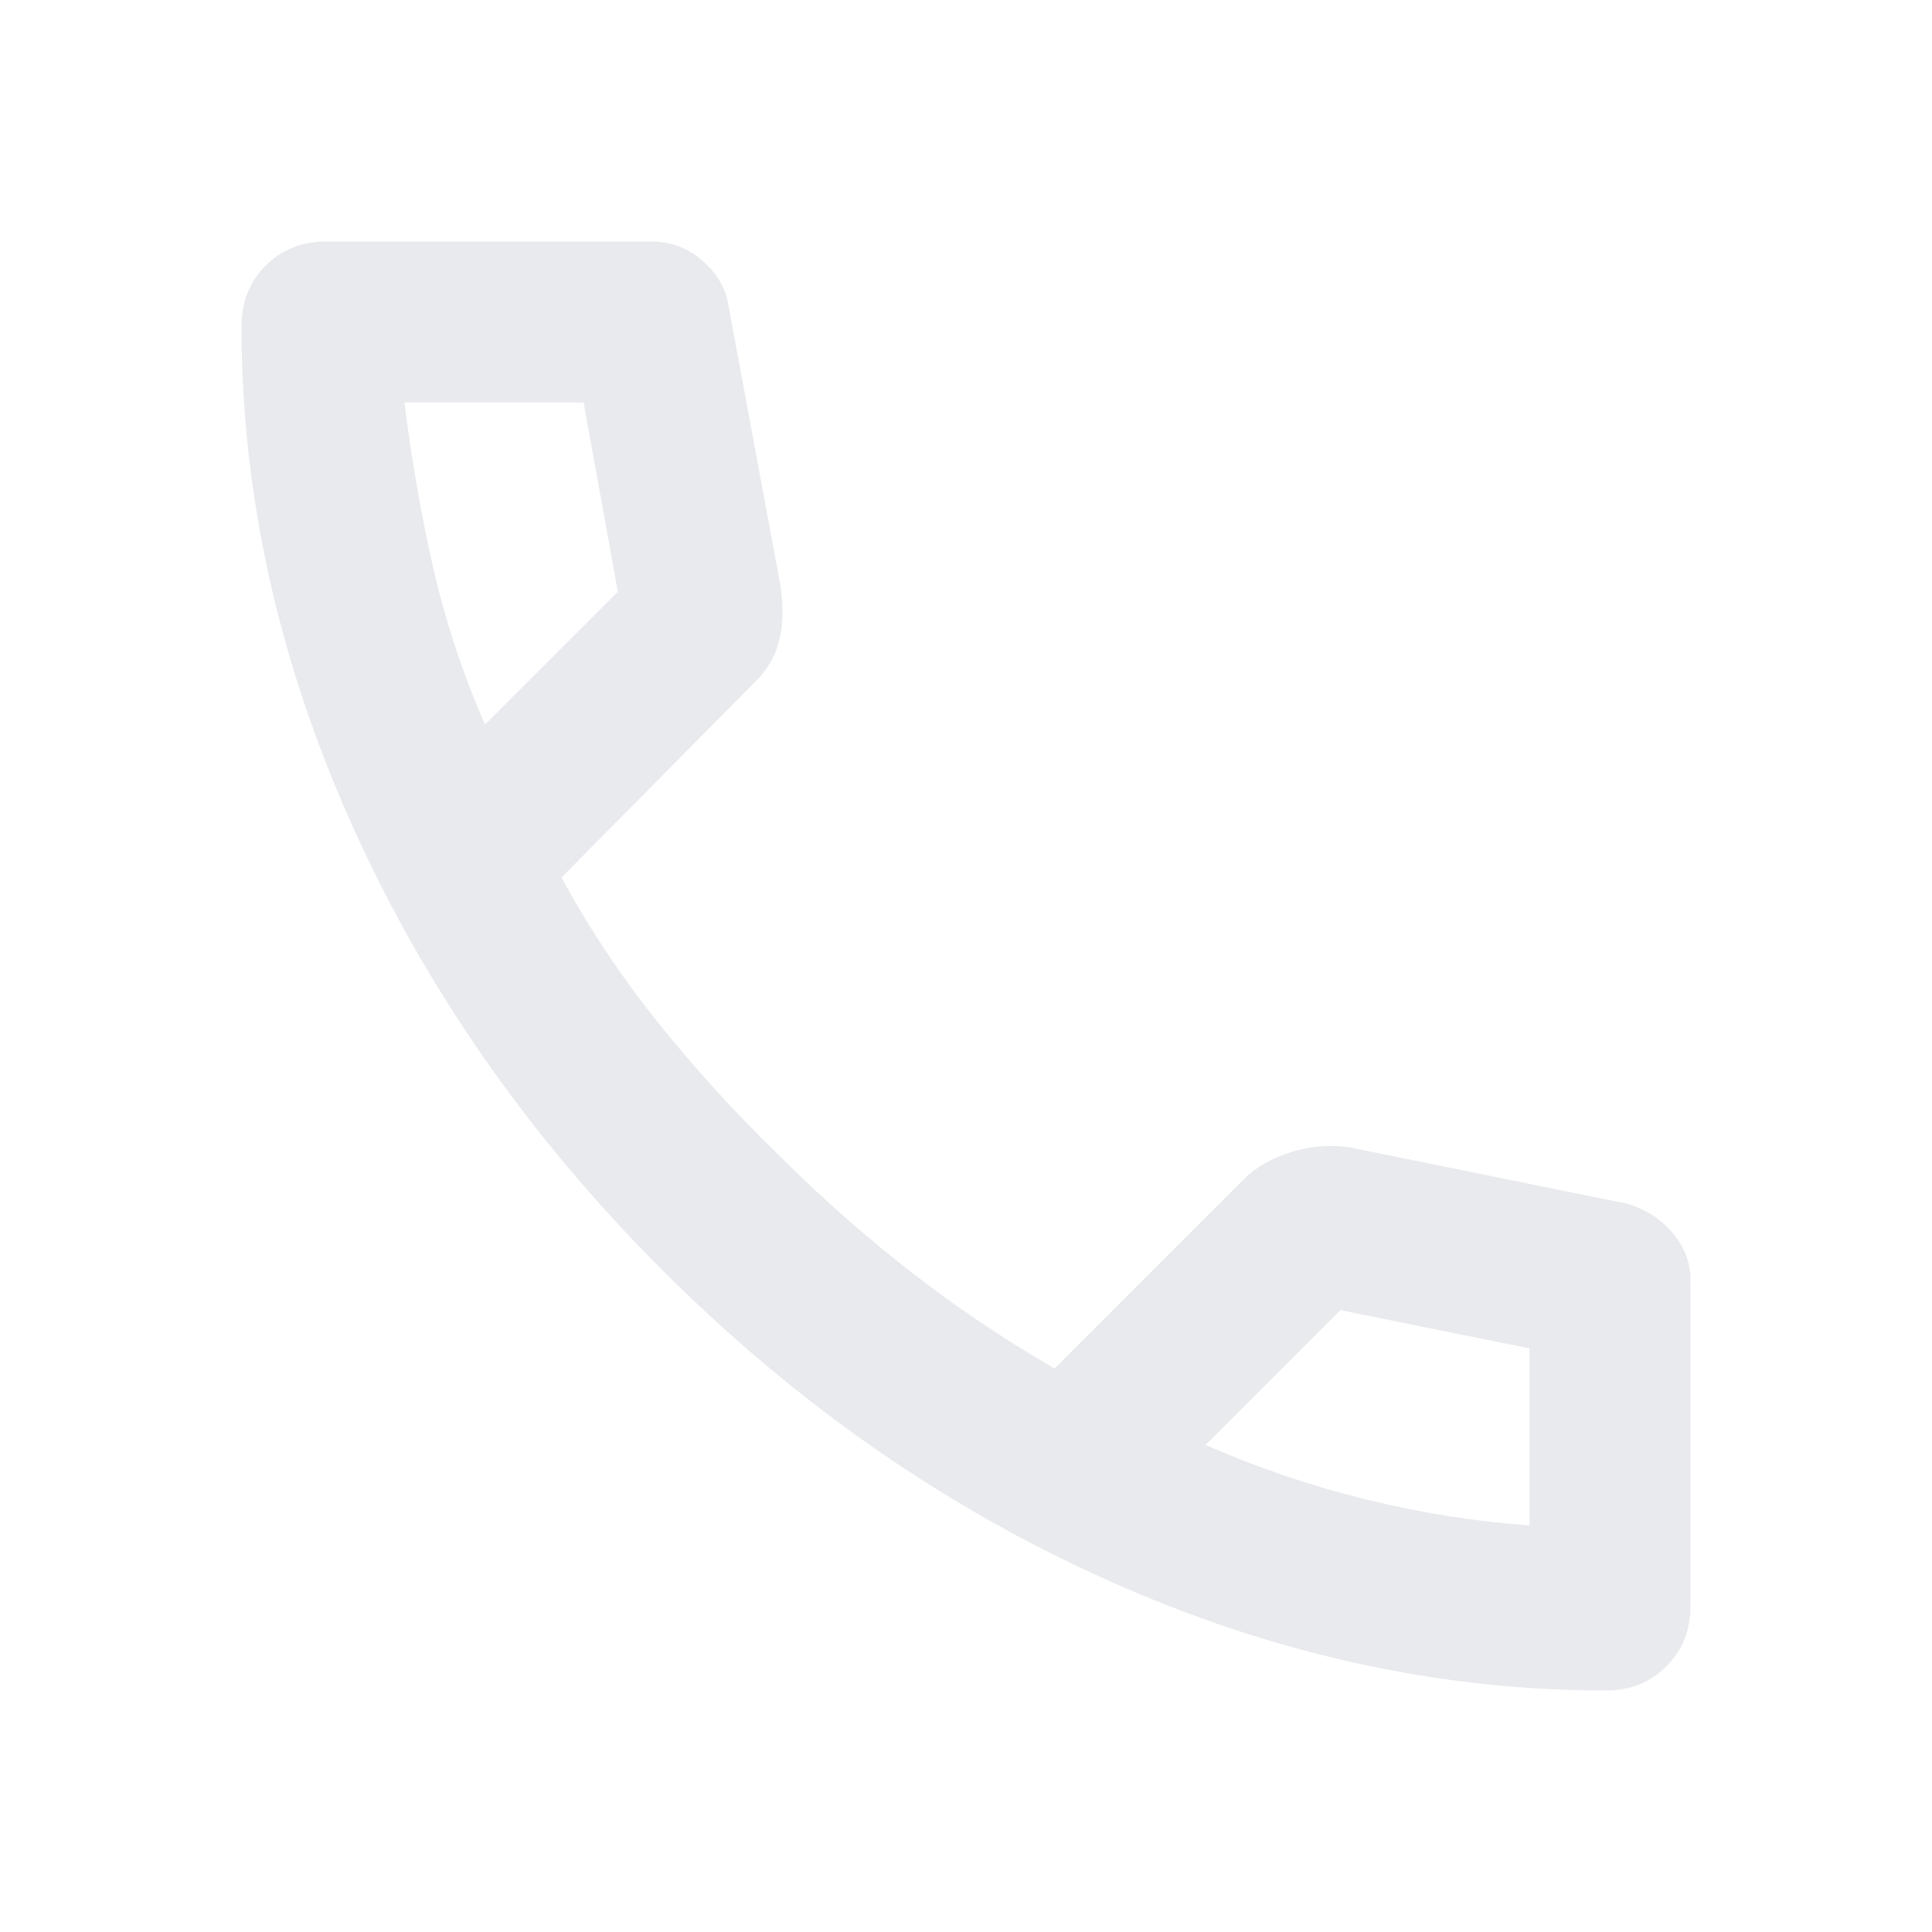
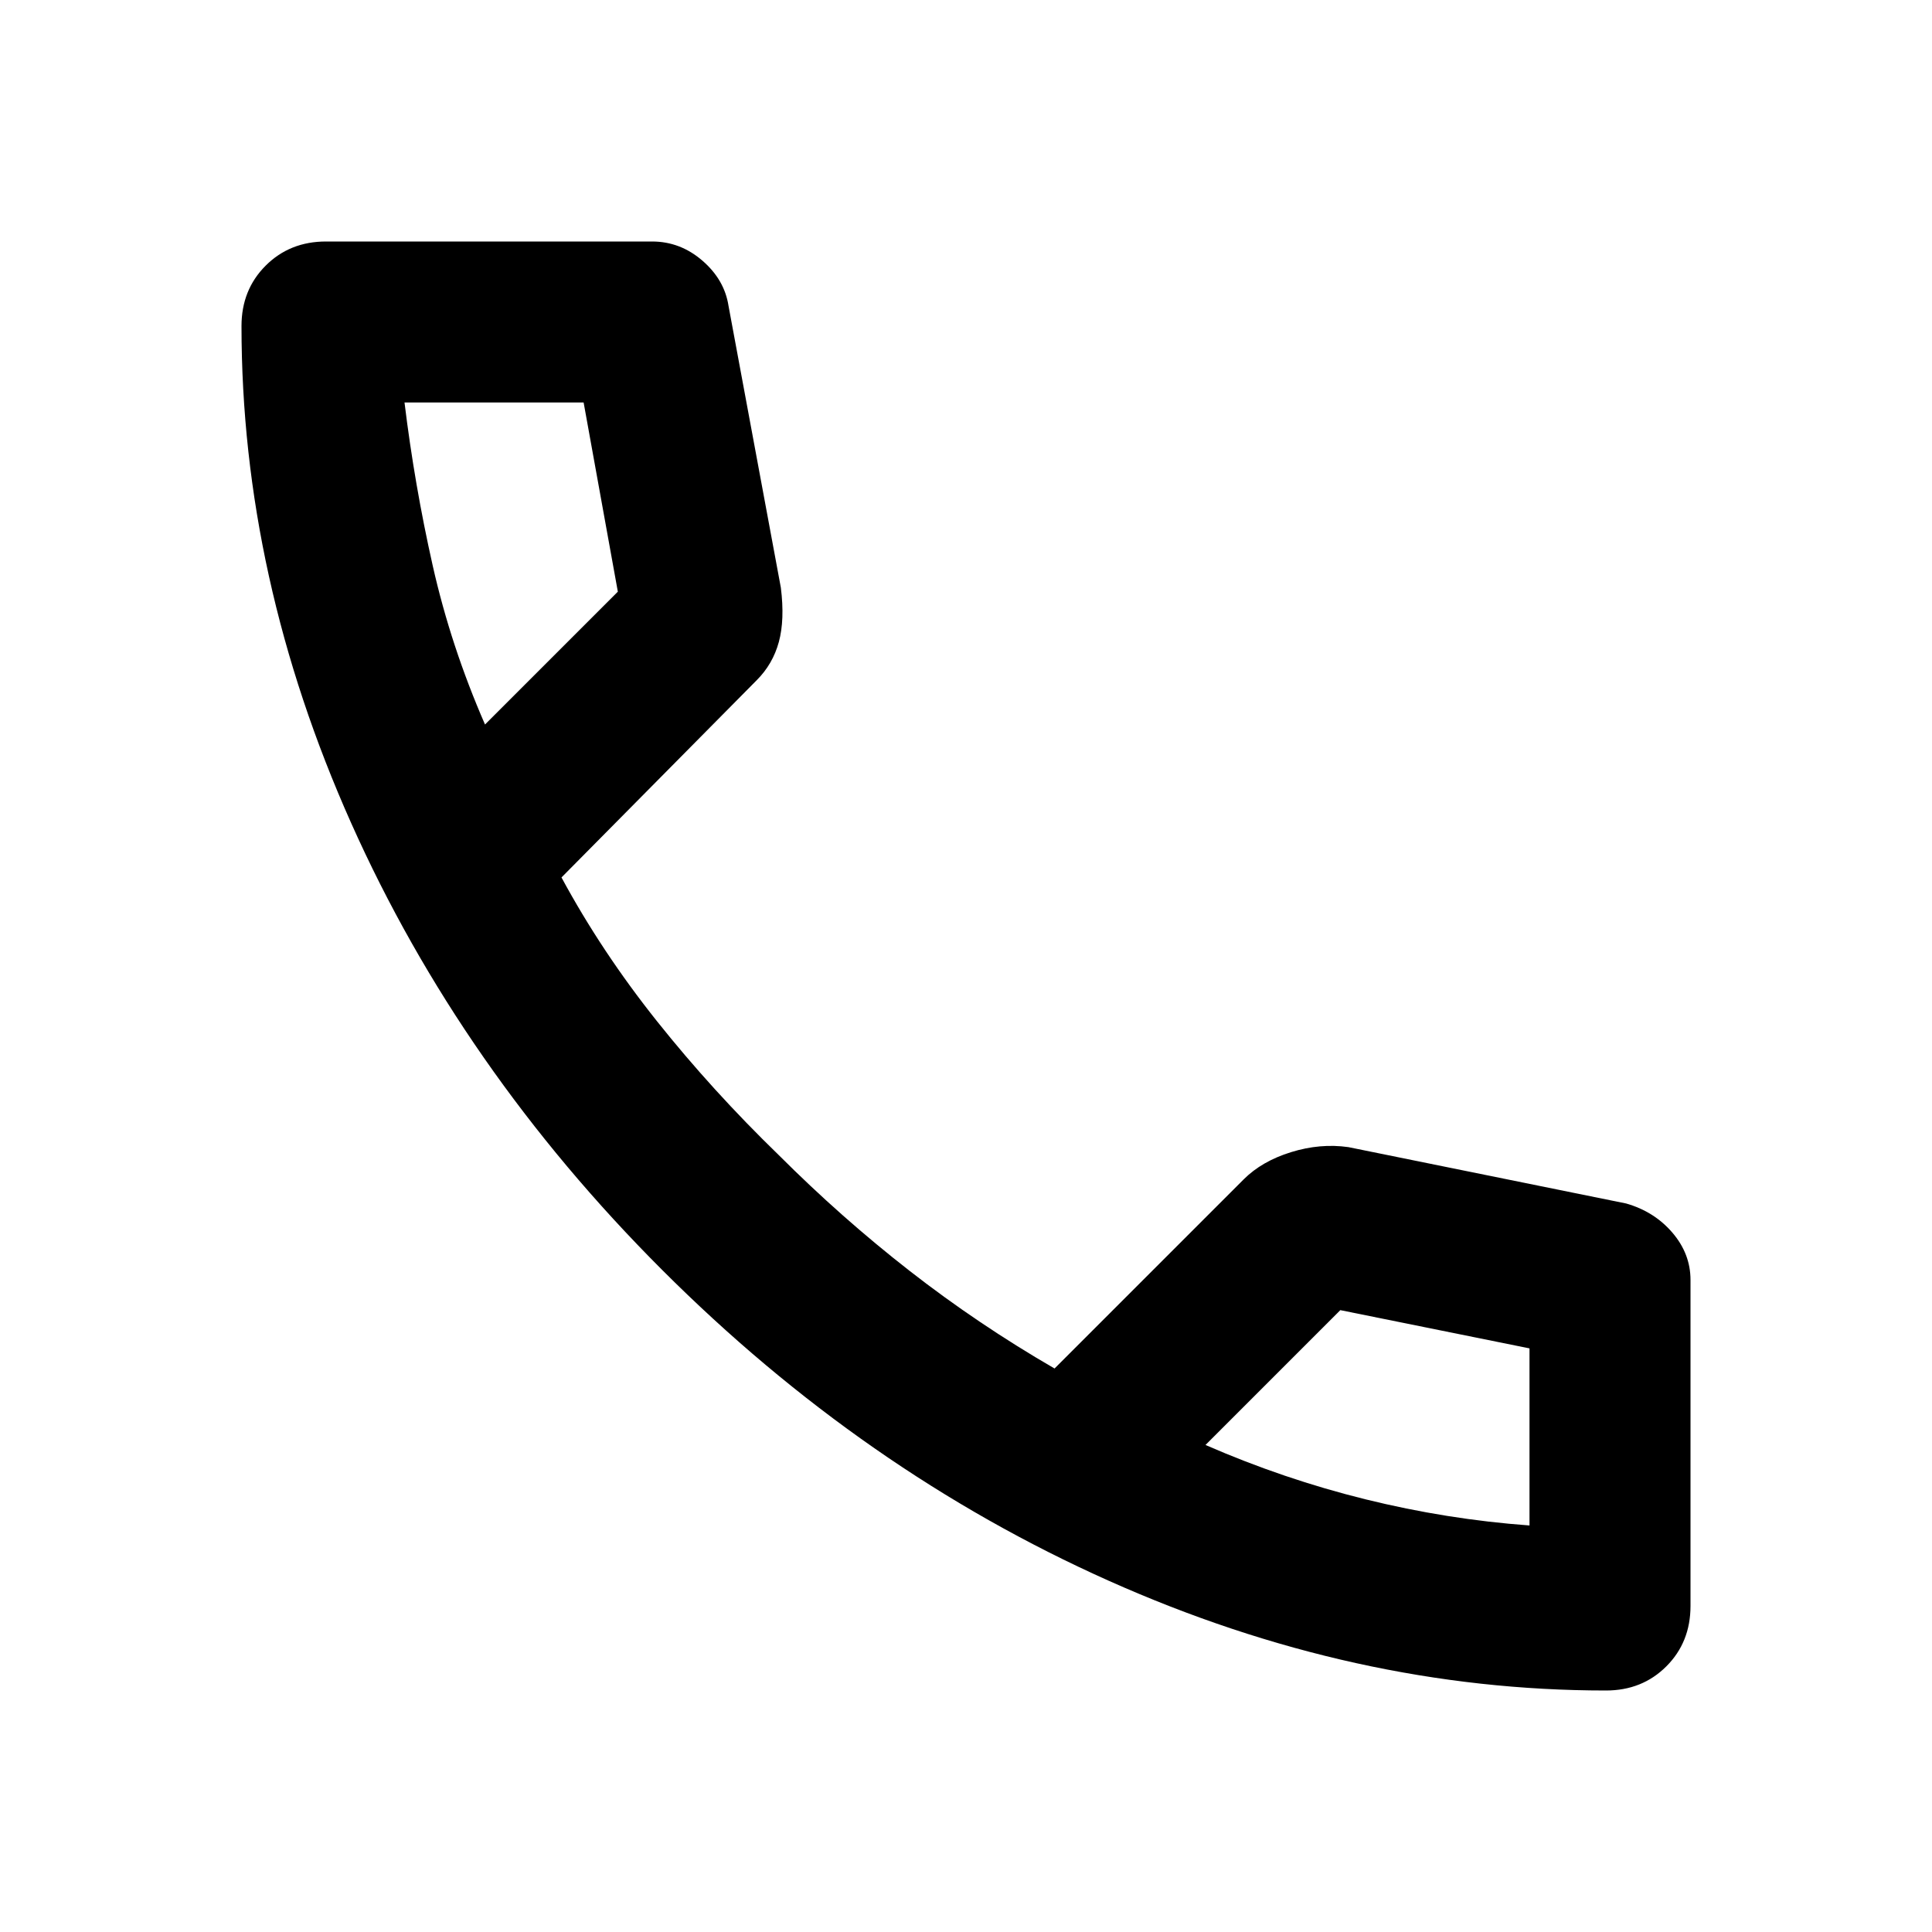
- <svg xmlns="http://www.w3.org/2000/svg" height="24px" viewBox="0 -960 960 960" width="24px" fill="#e8eaed">
+ <svg xmlns="http://www.w3.org/2000/svg" height="24px" viewBox="0 -960 960 960" width="24px">
  <path d="M798-120q-125 0-247-54.5T329-329Q229-429 174.5-551T120-798q0-18 12-30t30-12h162q14 0 25 9.5t13 22.5l26 140q2 16-1 27t-11 19l-97 98q20 37 47.5 71.5T387-386q31 31 65 57.5t72 48.5l94-94q9-9 23.5-13.5T670-390l138 28q14 4 23 14.5t9 23.5v162q0 18-12 30t-30 12ZM241-600l66-66-17-94h-89q5 41 14 81t26 79Zm358 358q39 17 79.5 27t81.5 13v-88l-94-19-67 67ZM241-600Zm358 358Z" />
</svg>
